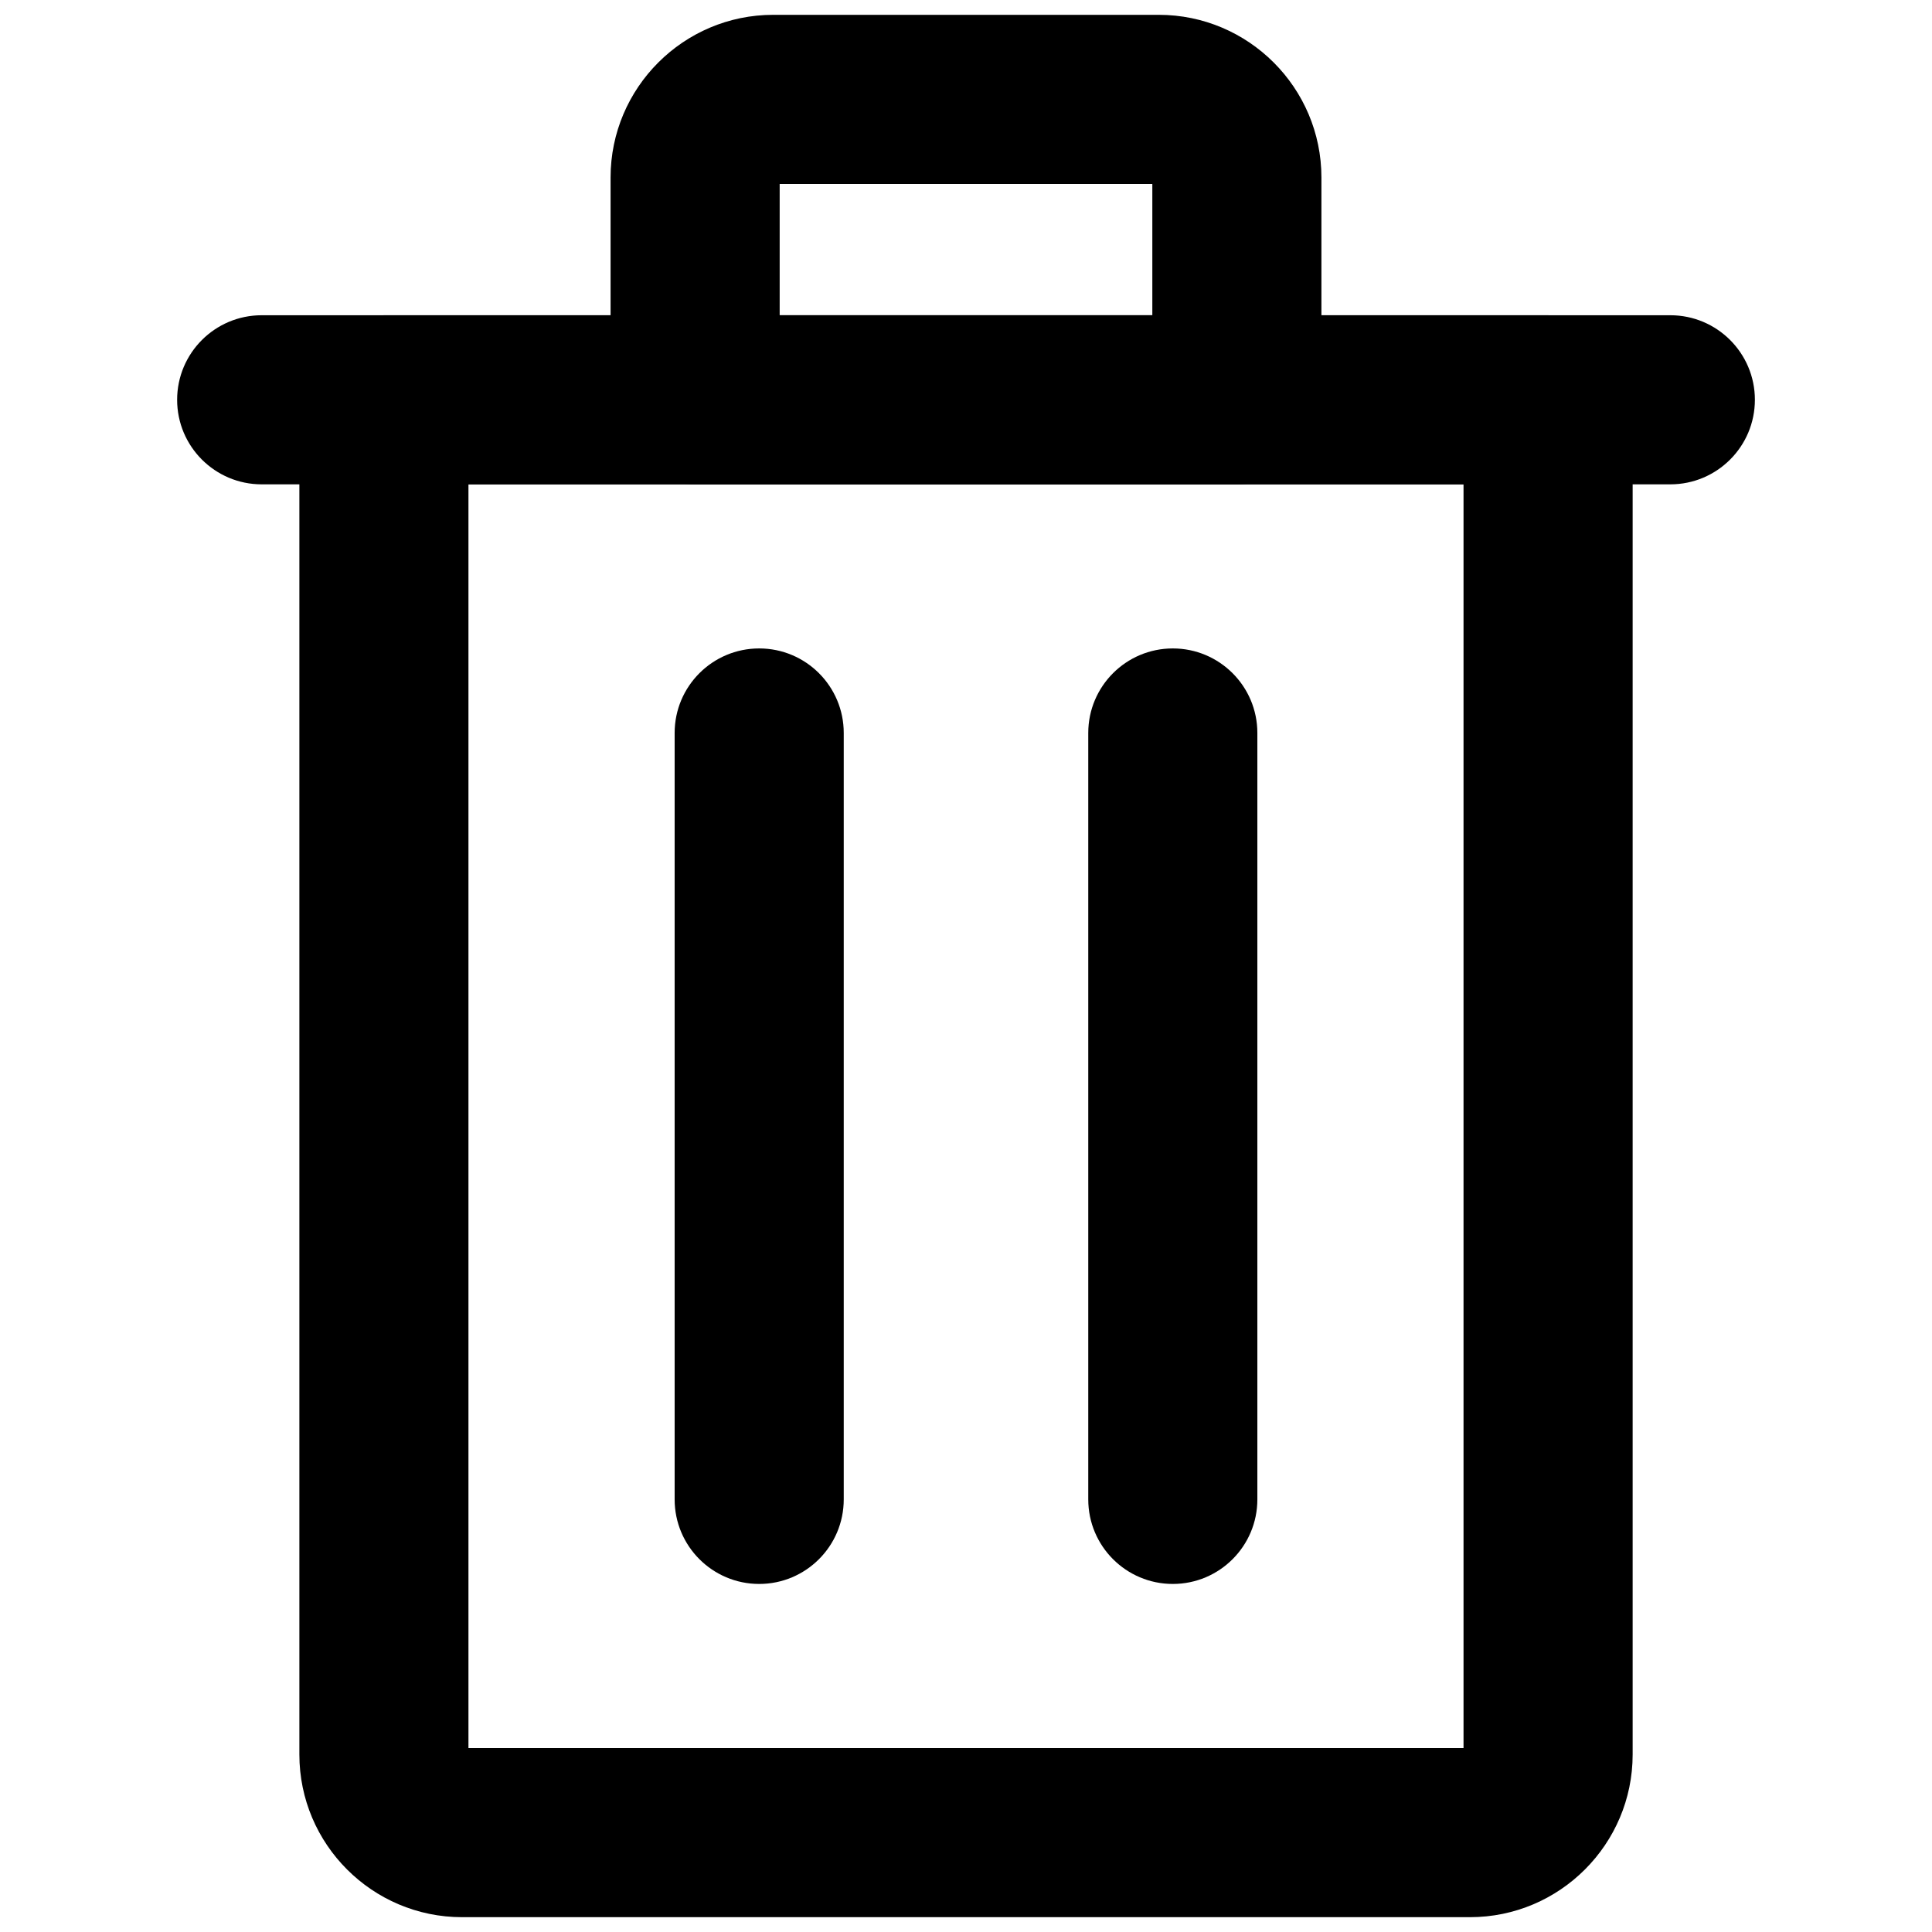
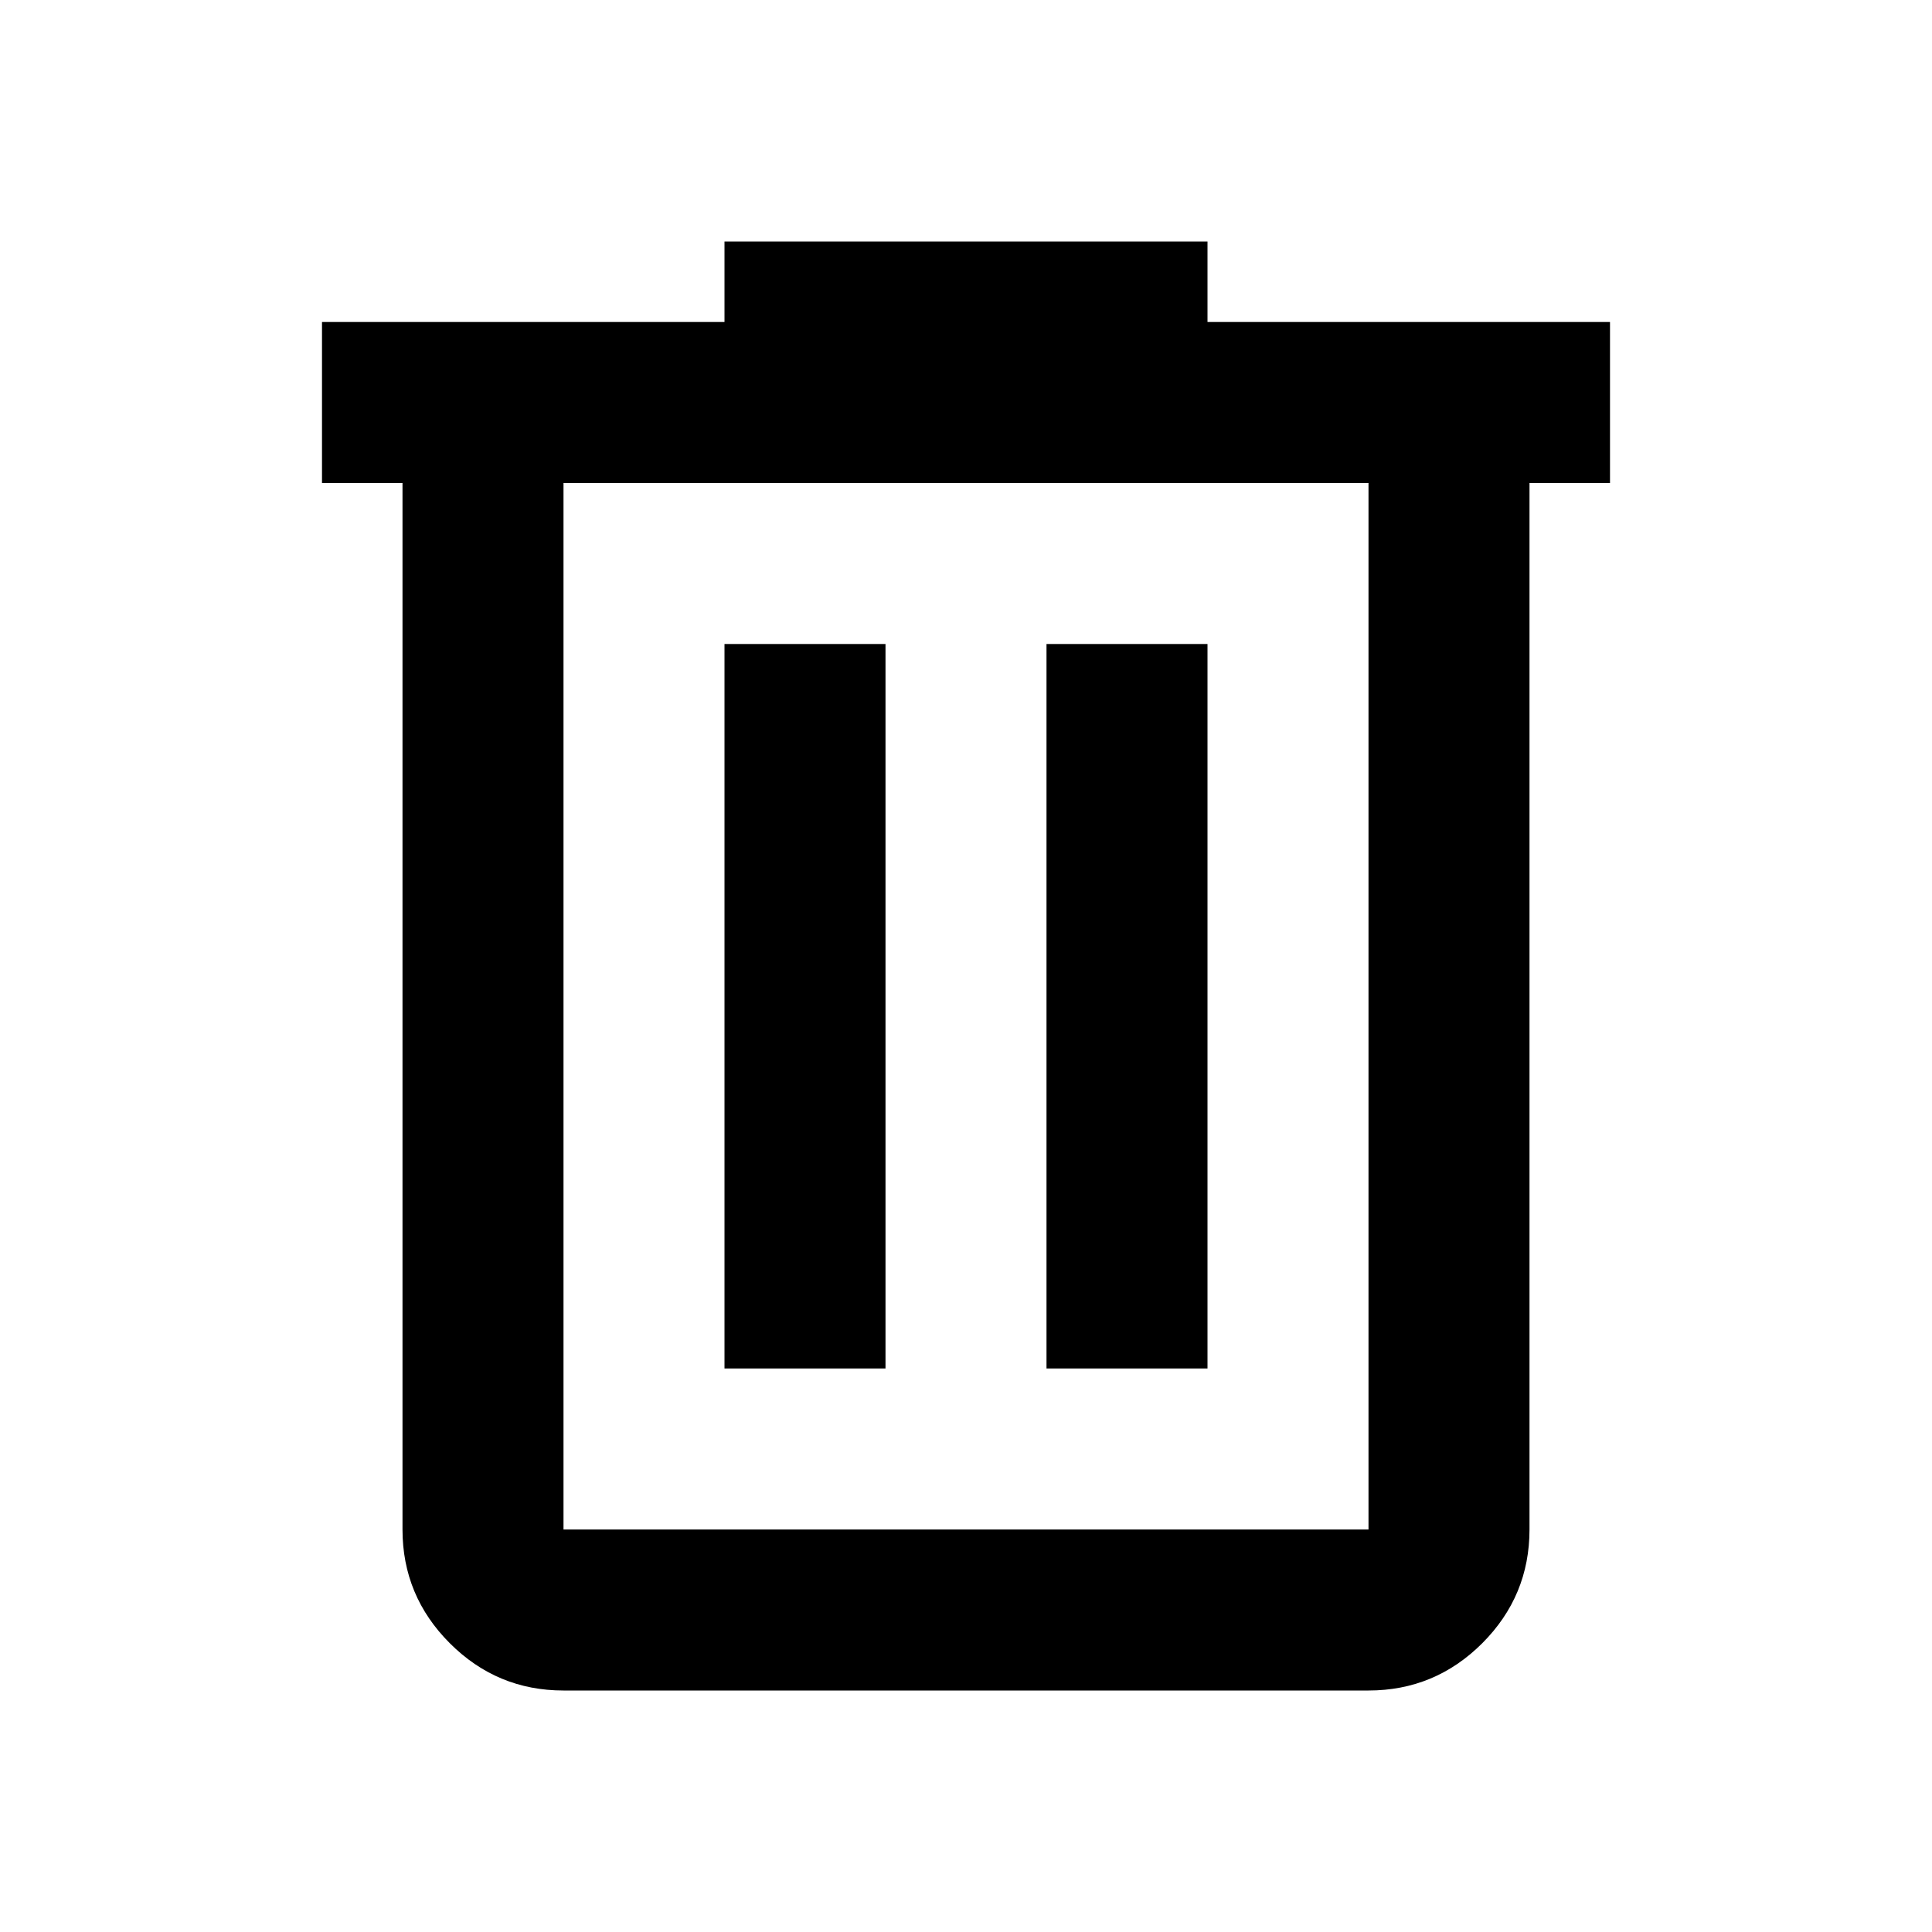
- <svg xmlns="http://www.w3.org/2000/svg" version="1.1" width="256" height="256" viewBox="0 0 256 256" xml:space="preserve">
-   <defs>
- </defs>
-   <g transform="translate(128 128) scale(0.72 0.72)" style="">
-     <g style="stroke: none; stroke-width: 0; stroke-dasharray: none; stroke-linecap: butt; stroke-linejoin: miter; stroke-miterlimit: 10; fill: none; fill-rule: nonzero; opacity: 1;" transform="translate(-175.05 -175.05) scale(3.89 3.89)">
-       <path d="M 68.842 90 H 21.158 c -4.244 0 -7.696 -3.452 -7.696 -7.696 v -64.09 c 0 -2.209 1.791 -4 4 -4 h 55.077 c 2.209 0 4 1.791 4 4 v 64.09 C 76.538 86.548 73.086 90 68.842 90 z M 21.461 82 h 47.077 V 22.213 H 21.461 V 82 z" style="stroke: none; stroke-width: 1; stroke-dasharray: none; stroke-linecap: butt; stroke-linejoin: miter; stroke-miterlimit: 10; fill: rgb(0,0,0); fill-rule: nonzero; opacity: 1;" transform=" matrix(1 0 0 1 0 0) " stroke-linecap="round" />
-       <path d="M 78.321 22.213 H 11.679 c -2.209 0 -4 -1.791 -4 -4 s 1.791 -4 4 -4 h 66.643 c 2.209 0 4 1.791 4 4 S 80.53 22.213 78.321 22.213 z" style="stroke: none; stroke-width: 1; stroke-dasharray: none; stroke-linecap: butt; stroke-linejoin: miter; stroke-miterlimit: 10; fill: rgb(0,0,0); fill-rule: nonzero; opacity: 1;" transform=" matrix(1 0 0 1 0 0) " stroke-linecap="round" />
-       <path d="M 57.815 22.213 h -25.63 c -2.209 0 -4 -1.791 -4 -4 V 7.696 C 28.185 3.453 31.637 0 35.881 0 h 18.238 c 4.244 0 7.696 3.453 7.696 7.696 v 10.517 C 61.815 20.422 60.024 22.213 57.815 22.213 z M 36.185 14.213 h 17.63 V 8 h -17.63 V 14.213 z" style="stroke: none; stroke-width: 1; stroke-dasharray: none; stroke-linecap: butt; stroke-linejoin: miter; stroke-miterlimit: 10; fill: rgb(0,0,0); fill-rule: nonzero; opacity: 1;" transform=" matrix(1 0 0 1 0 0) " stroke-linecap="round" />
-       <path d="M 54.784 74.235 c -2.209 0 -4 -1.791 -4 -4 V 33.976 c 0 -2.209 1.791 -4 4 -4 s 4 1.791 4 4 v 36.259 C 58.784 72.444 56.993 74.235 54.784 74.235 z" style="stroke: none; stroke-width: 1; stroke-dasharray: none; stroke-linecap: butt; stroke-linejoin: miter; stroke-miterlimit: 10; fill: rgb(0,0,0); fill-rule: nonzero; opacity: 1;" transform=" matrix(1 0 0 1 0 0) " stroke-linecap="round" />
-       <path d="M 35.216 74.235 c -2.209 0 -4 -1.791 -4 -4 V 33.976 c 0 -2.209 1.791 -4 4 -4 s 4 1.791 4 4 v 36.259 C 39.216 72.444 37.425 74.235 35.216 74.235 z" style="stroke: none; stroke-width: 1; stroke-dasharray: none; stroke-linecap: butt; stroke-linejoin: miter; stroke-miterlimit: 10; fill: rgb(0,0,0); fill-rule: nonzero; opacity: 1;" transform=" matrix(1 0 0 1 0 0) " stroke-linecap="round" />
-     </g>
-   </g>
+ <svg xmlns="http://www.w3.org/2000/svg" height="24" width="24">
+   <path d="M7 21q-.825 0-1.412-.587Q5 19.825 5 19V6H4V4h5V3h6v1h5v2h-1v13q0 .825-.587 1.413Q17.825 21 17 21ZM17 6H7v13h10ZM9 17h2V8H9Zm4 0h2V8h-2ZM7 6v13Z" />
</svg>
